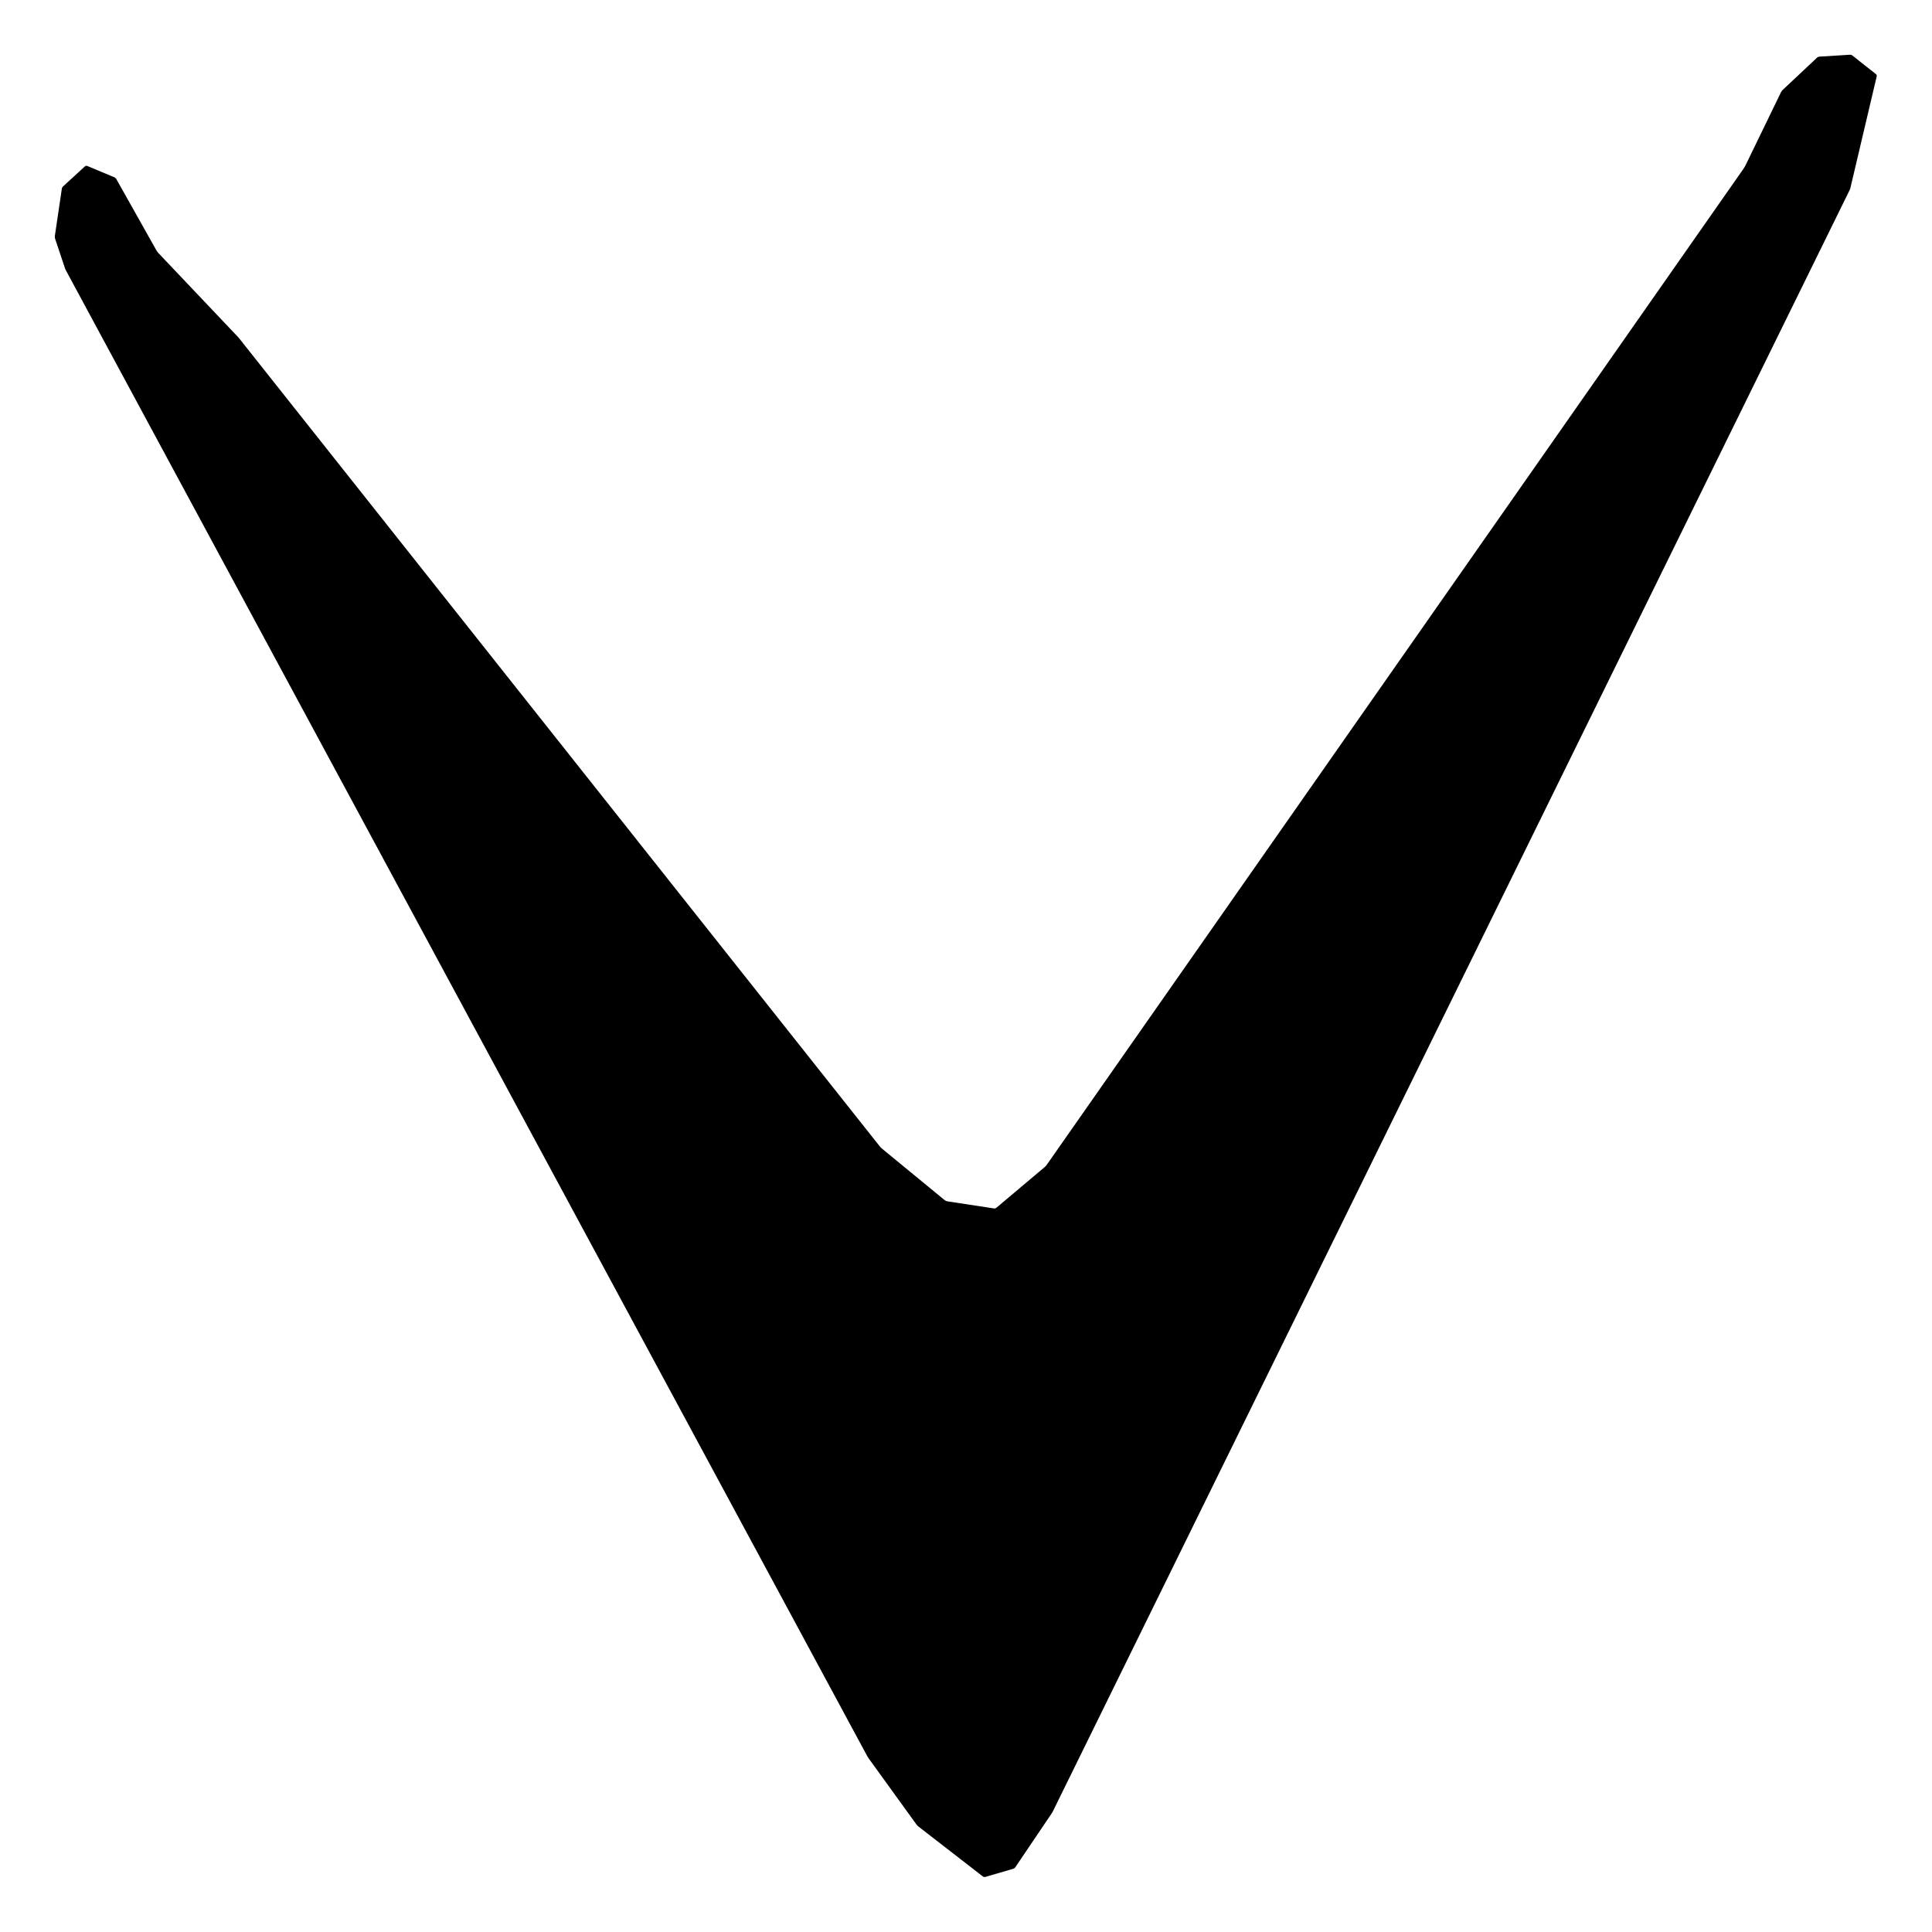
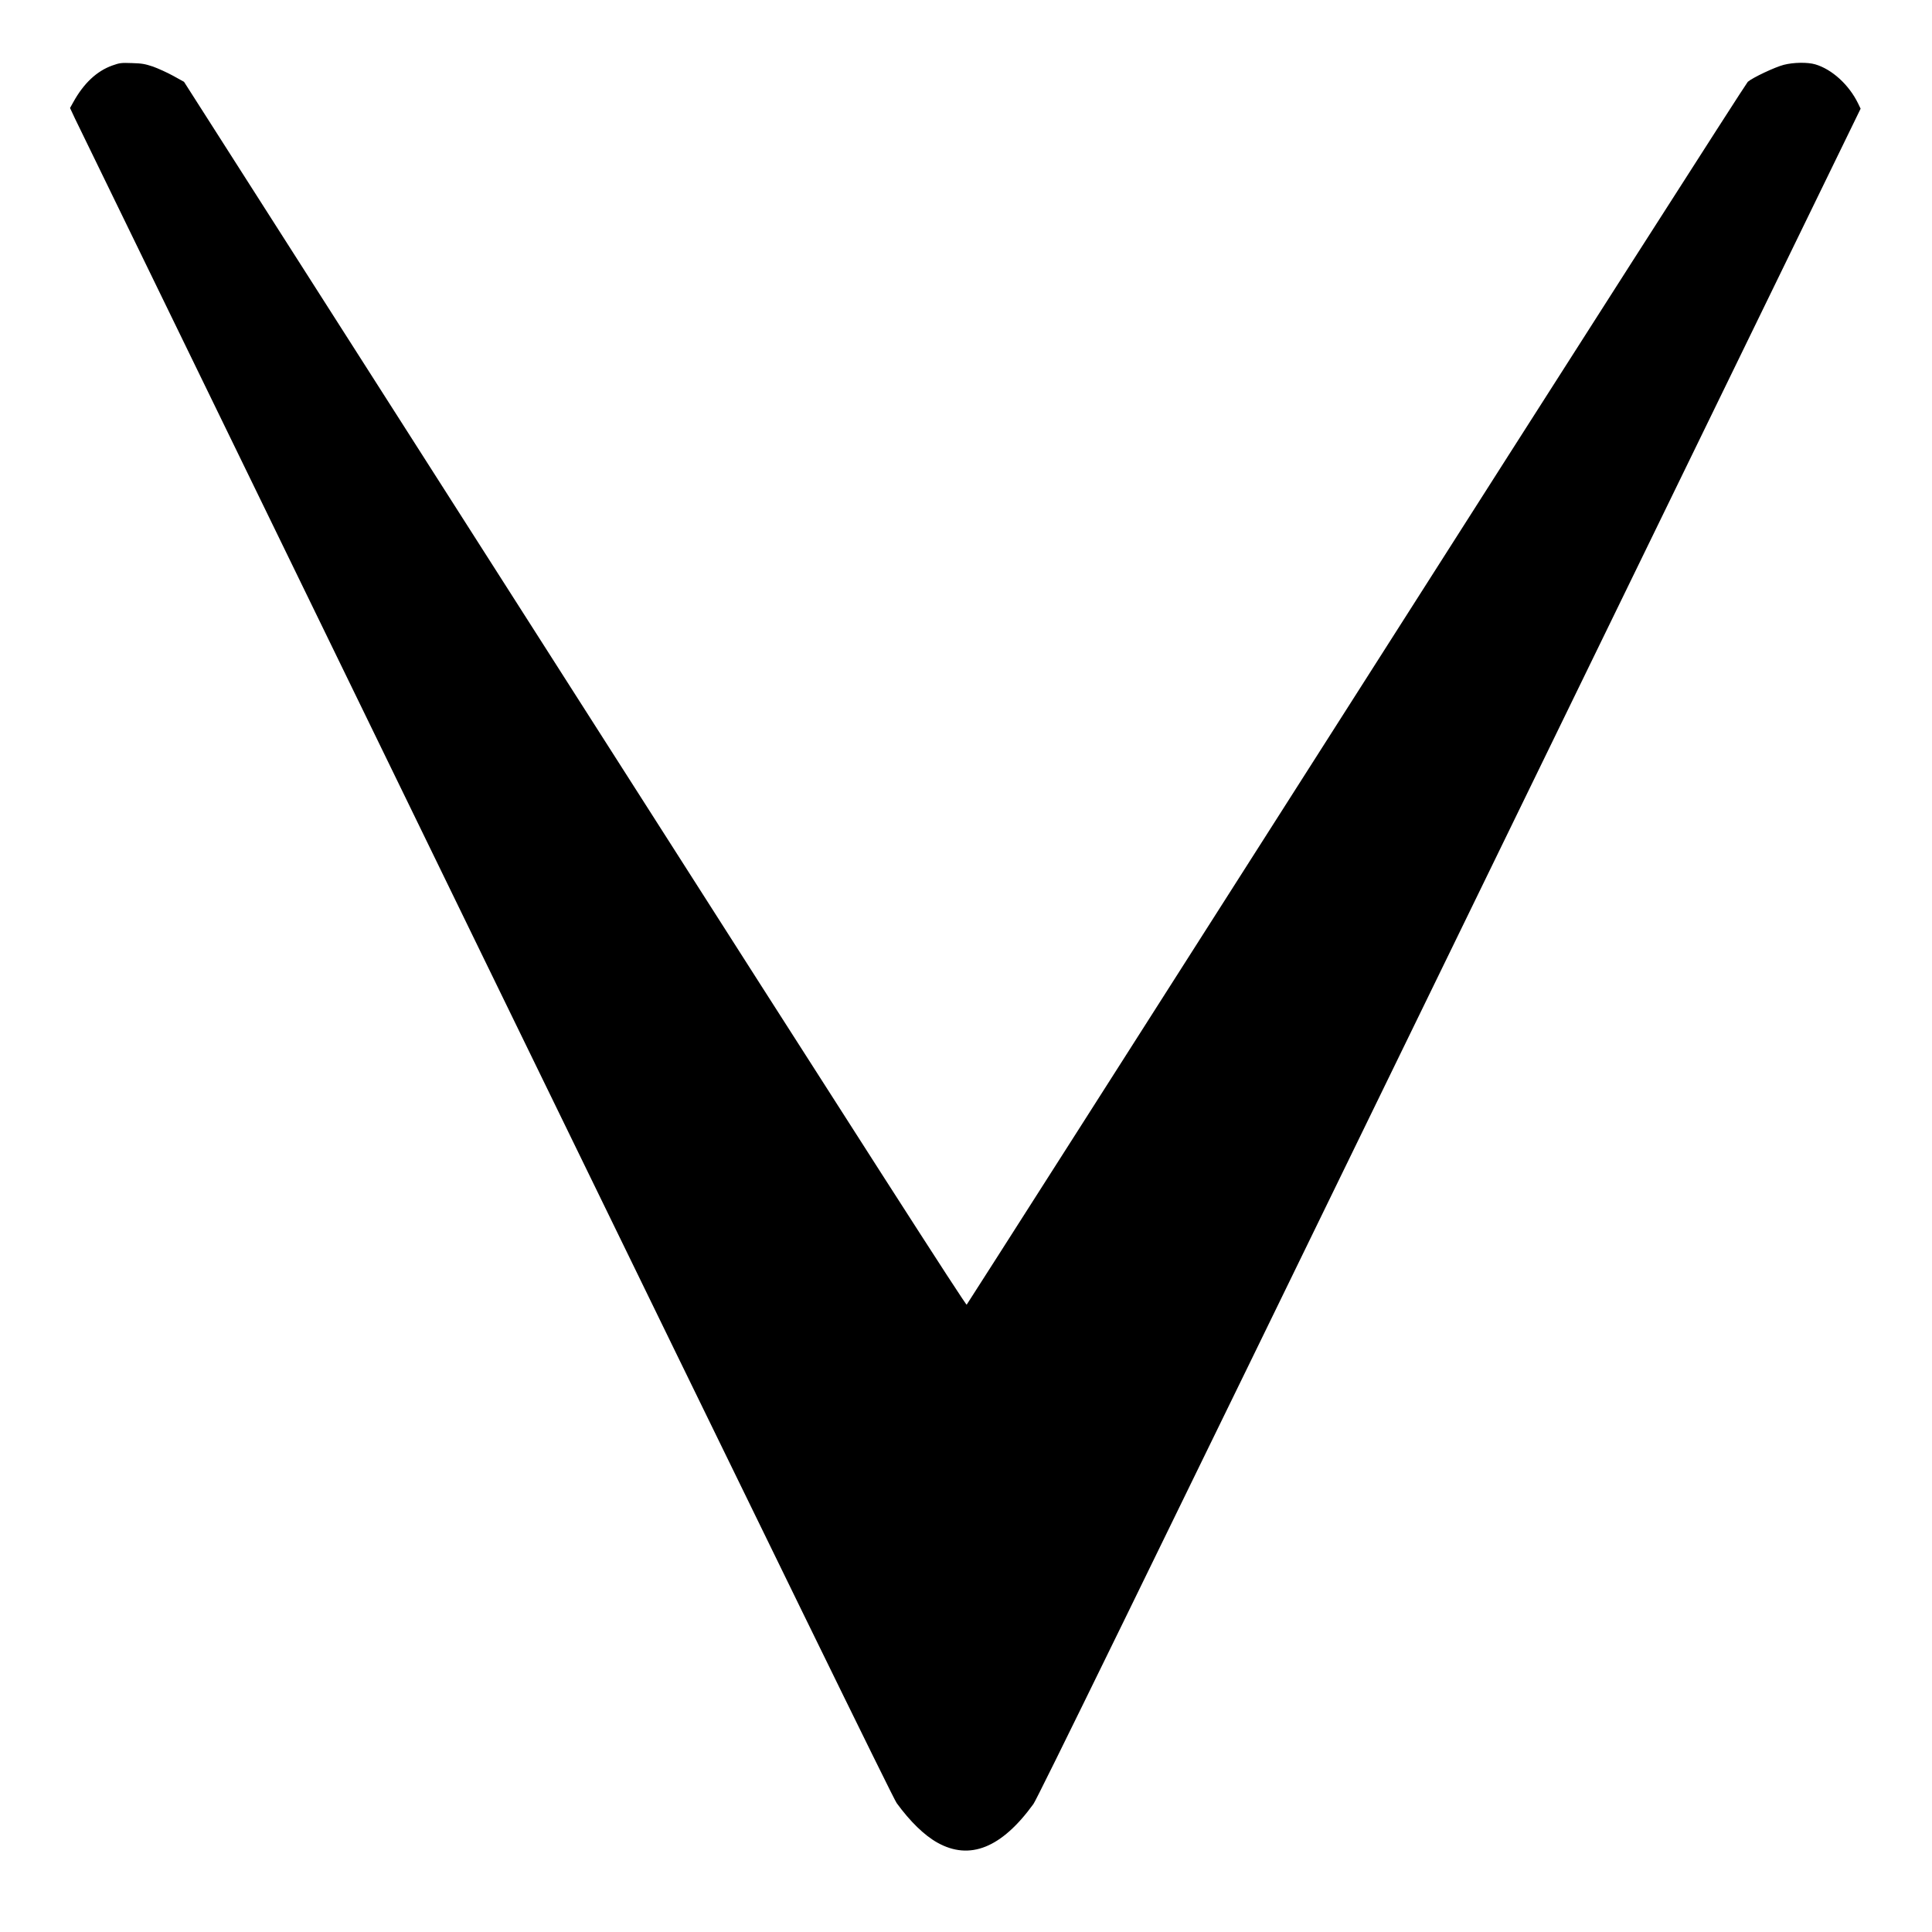
- <svg xmlns="http://www.w3.org/2000/svg" viewBox="163.03 163.03 303.14 303.18">
-   <g transform="translate(152.84,467.93) scale(0.1,-0.1)" fill="#000000" stroke="none" fill-rule="evenodd">
-     <path d="M 2955.0 2960.0 L 2957.4 2960.1 Q 2955.0 2960.0 2953.2 2958.4 L 2899.5 2908.0 Q 2897.8 2906.3 2896.7 2904.2 L 2840.8 2789.0 Q 2839.7 2786.9 2838.4 2784.9 L 1744.3 1220.8 Q 1742.9 1218.8 1741.0 1217.3 L 1665.7 1153.9 Q 1663.8 1152.3 1661.5 1152.7 L 1588.6 1163.8 Q 1586.2 1164.1 1584.3 1165.7 L 1486.1 1246.4 Q 1484.2 1248.0 1482.7 1249.8 L 477.9 2517.2 Q 476.4 2519.0 474.8 2520.8 L 350.1 2652.3 Q 348.5 2654.1 347.3 2656.2 L 284.6 2767.7 Q 283.5 2769.8 281.3 2770.8 L 239.0 2788.5 Q 236.8 2789.4 235.0 2787.8 L 201.0 2756.6 Q 199.2 2755.0 198.9 2752.6 L 188.0 2678.9 Q 187.7 2676.5 188.4 2674.3 L 203.6 2628.8 Q 204.3 2626.5 205.5 2624.4 L 1462.6 293.6 Q 1463.7 291.5 1465.1 289.6 L 1540.0 186.0 Q 1541.4 184.1 1543.3 182.6 L 1644.1 104.5 Q 1646.0 103.0 1648.3 103.7 L 1691.6 116.3 Q 1693.9 117.0 1695.3 119.0 L 1751.9 202.8 Q 1753.3 204.8 1754.3 206.9 L 3004.2 2750.2 Q 3005.3 2752.3 3005.8 2754.7 L 3046.9 2929.0 Q 3047.5 2931.3 3045.6 2932.8 L 3009.0 2961.7 Q 3007.2 2963.2 3004.8 2963.1 Z" />
+ <svg xmlns="http://www.w3.org/2000/svg" viewBox="60 60 2000 2000">
+   <g transform="translate(0,2120) scale(0.1,-0.1)" fill="#000000" stroke="none">
+     <path d="M1763 19922 c-161 -57 -297 -185 -404 -379 l-34 -61 51 -109 c28 -59 1942 -3991 4253 -8738 3094 -6353 4216 -8648 4253 -8700 139 -191 286 -334 422 -410 335 -187 664 -55 994 400 41 57 1028 2076 4308 8812 l4255 8738 -26 54 c-94 193 -270 354 -444 405 -79 23 -225 21 -325 -5 -91 -23 -324 -133 -373 -176 -18 -16 -1816 -2827 -4053 -6338 -2212 -3470 -4027 -6315 -4033 -6321 -9 -9 -1004 1541 -4057 6324 l-4045 6335 -112 62 c-62 34 -157 77 -210 96 -85 28 -114 33 -218 36 -112 4 -126 2 -202 -25z" />
  </g>
</svg>
